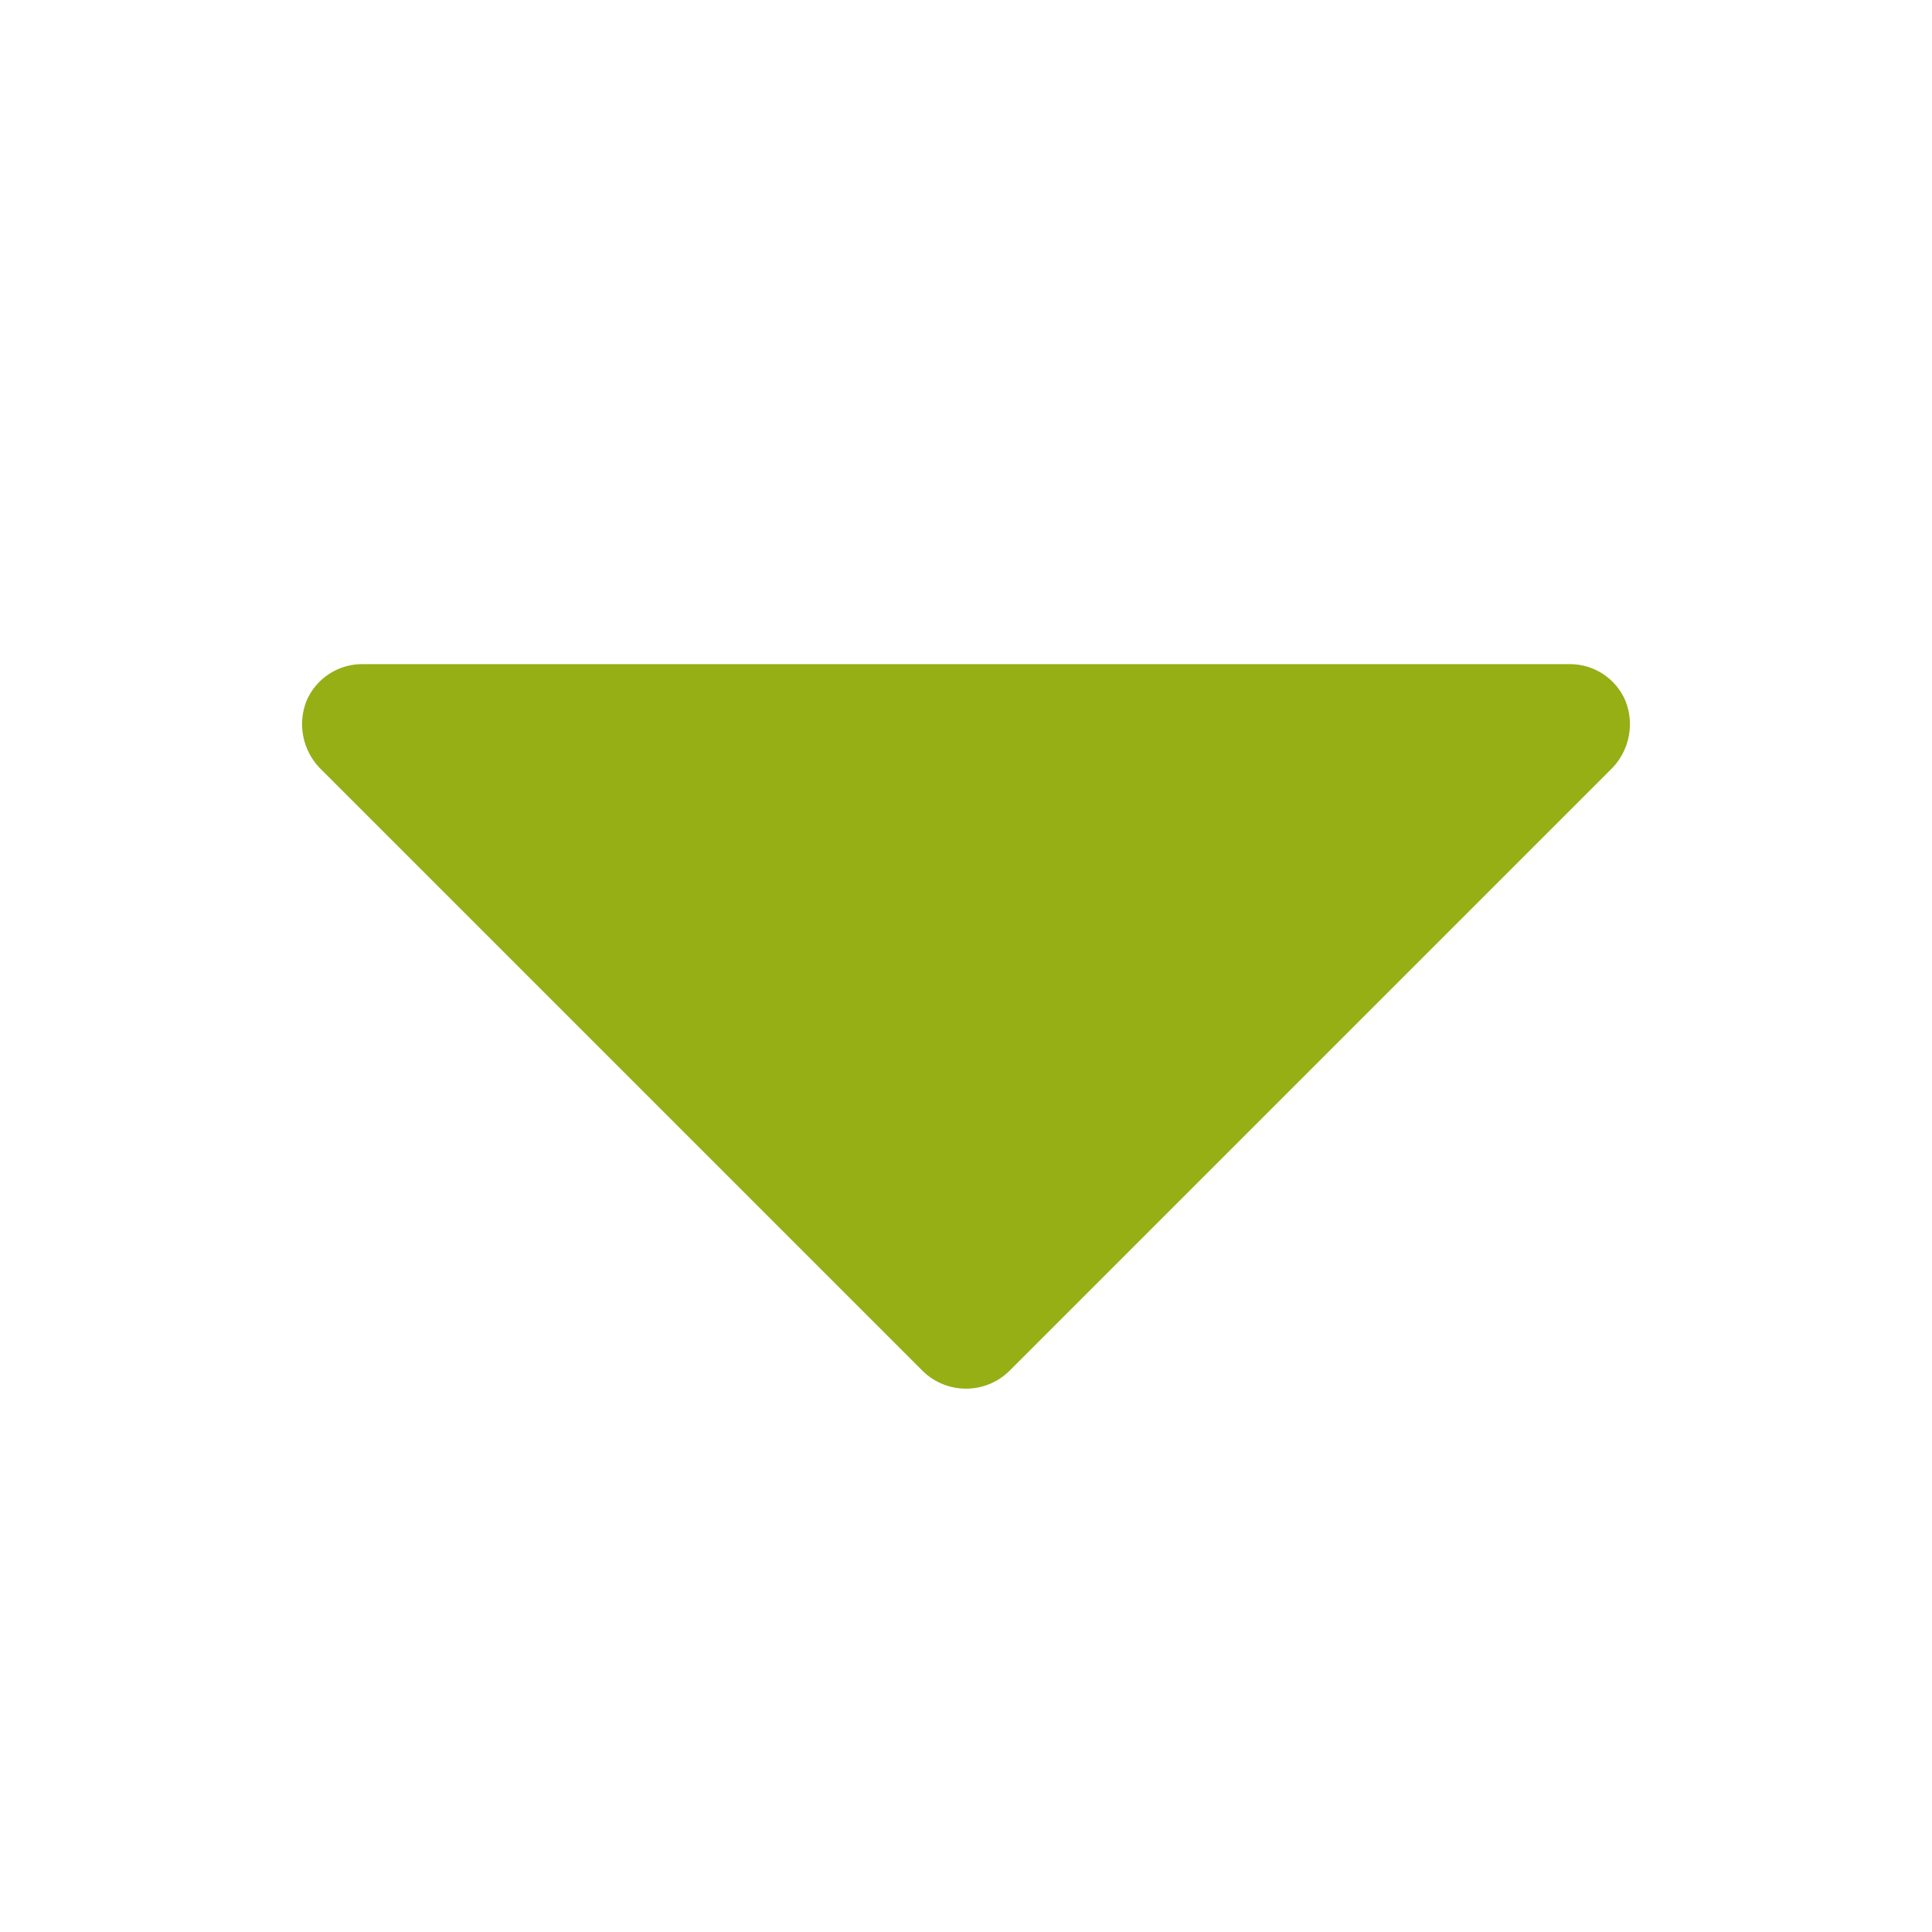
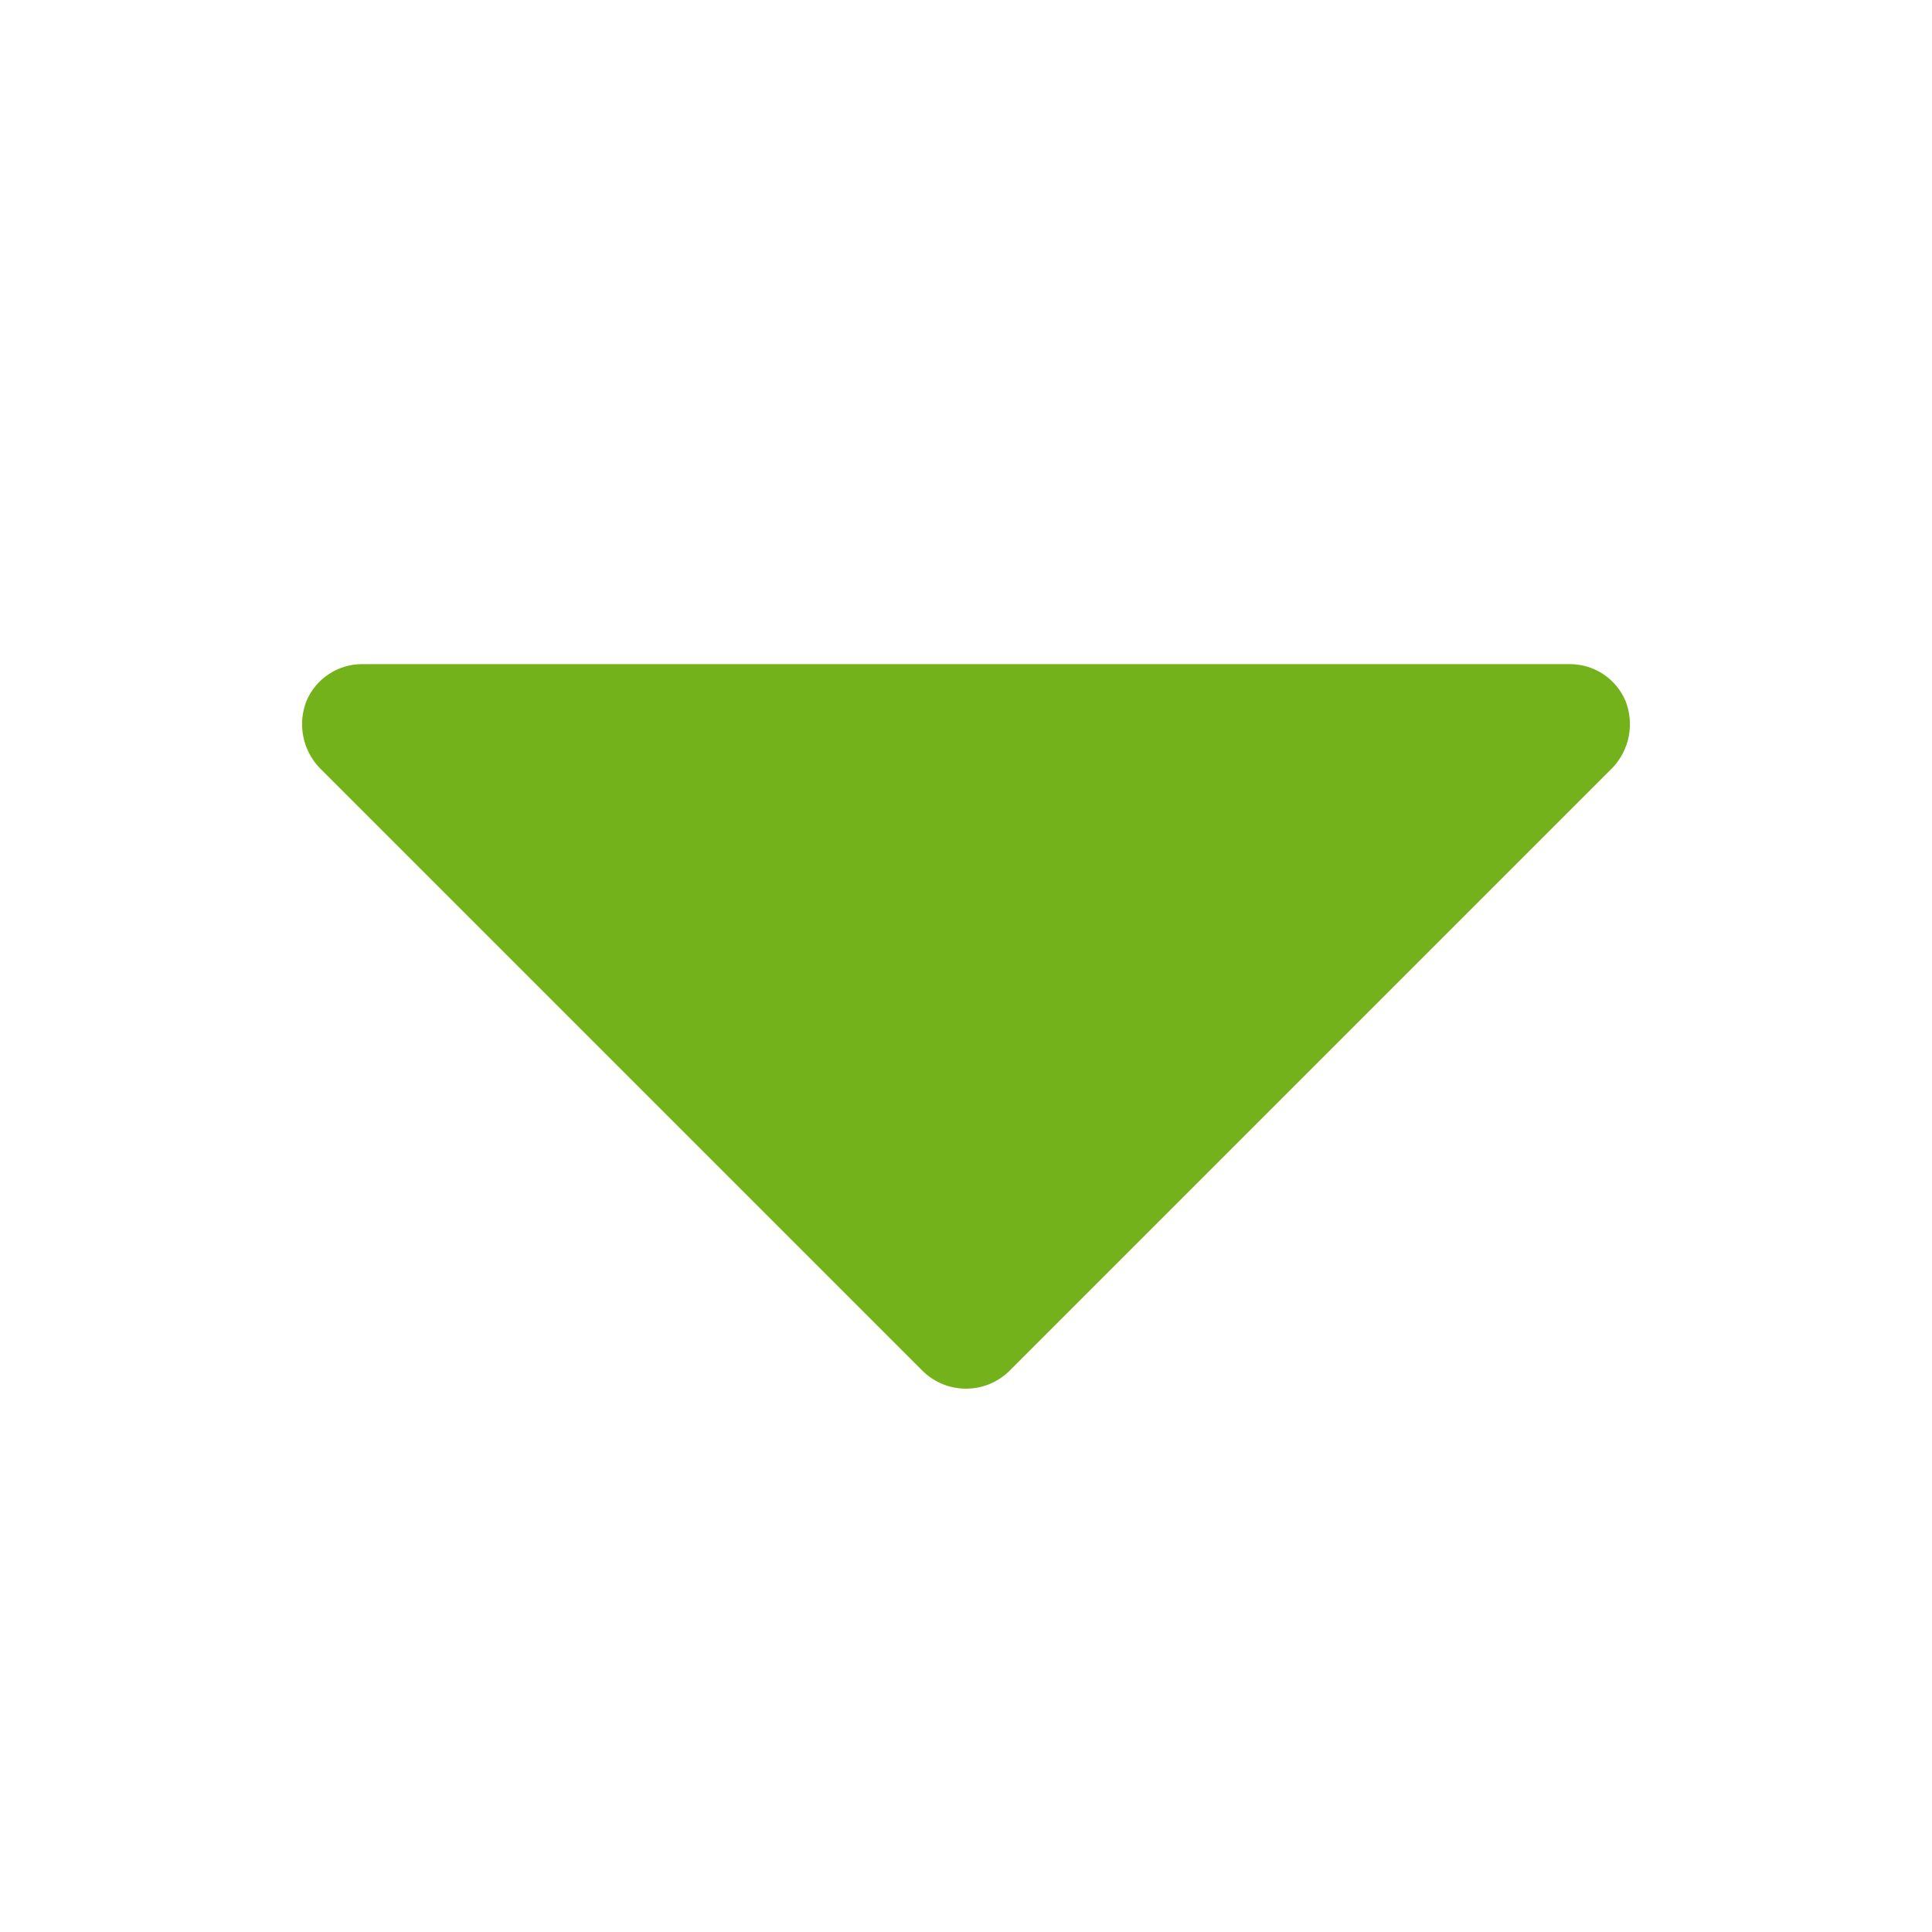
<svg xmlns="http://www.w3.org/2000/svg" version="1.1" width="512" height="512" x="0" y="0" viewBox="0 0 32 32" style="enable-background:new 0 0 512 512" xml:space="preserve" class="">
  <g>
-     <path fill="#95af15" d="M26.925 11.613A1 1 0 0 0 26 11H6a1 1 0 0 0-.925.613 1.05 1.05 0 0 0 .213 1.1l10 10a1.025 1.025 0 0 0 1.424 0l10-10a1.05 1.05 0 0 0 .213-1.1z" data-original="#000000" class="" />
+     <path fill="#73b21a" d="M26.925 11.613A1 1 0 0 0 26 11H6a1 1 0 0 0-.925.613 1.05 1.05 0 0 0 .213 1.1l10 10a1.025 1.025 0 0 0 1.424 0l10-10a1.05 1.05 0 0 0 .213-1.1z" data-original="#000000" class="" />
  </g>
</svg>
